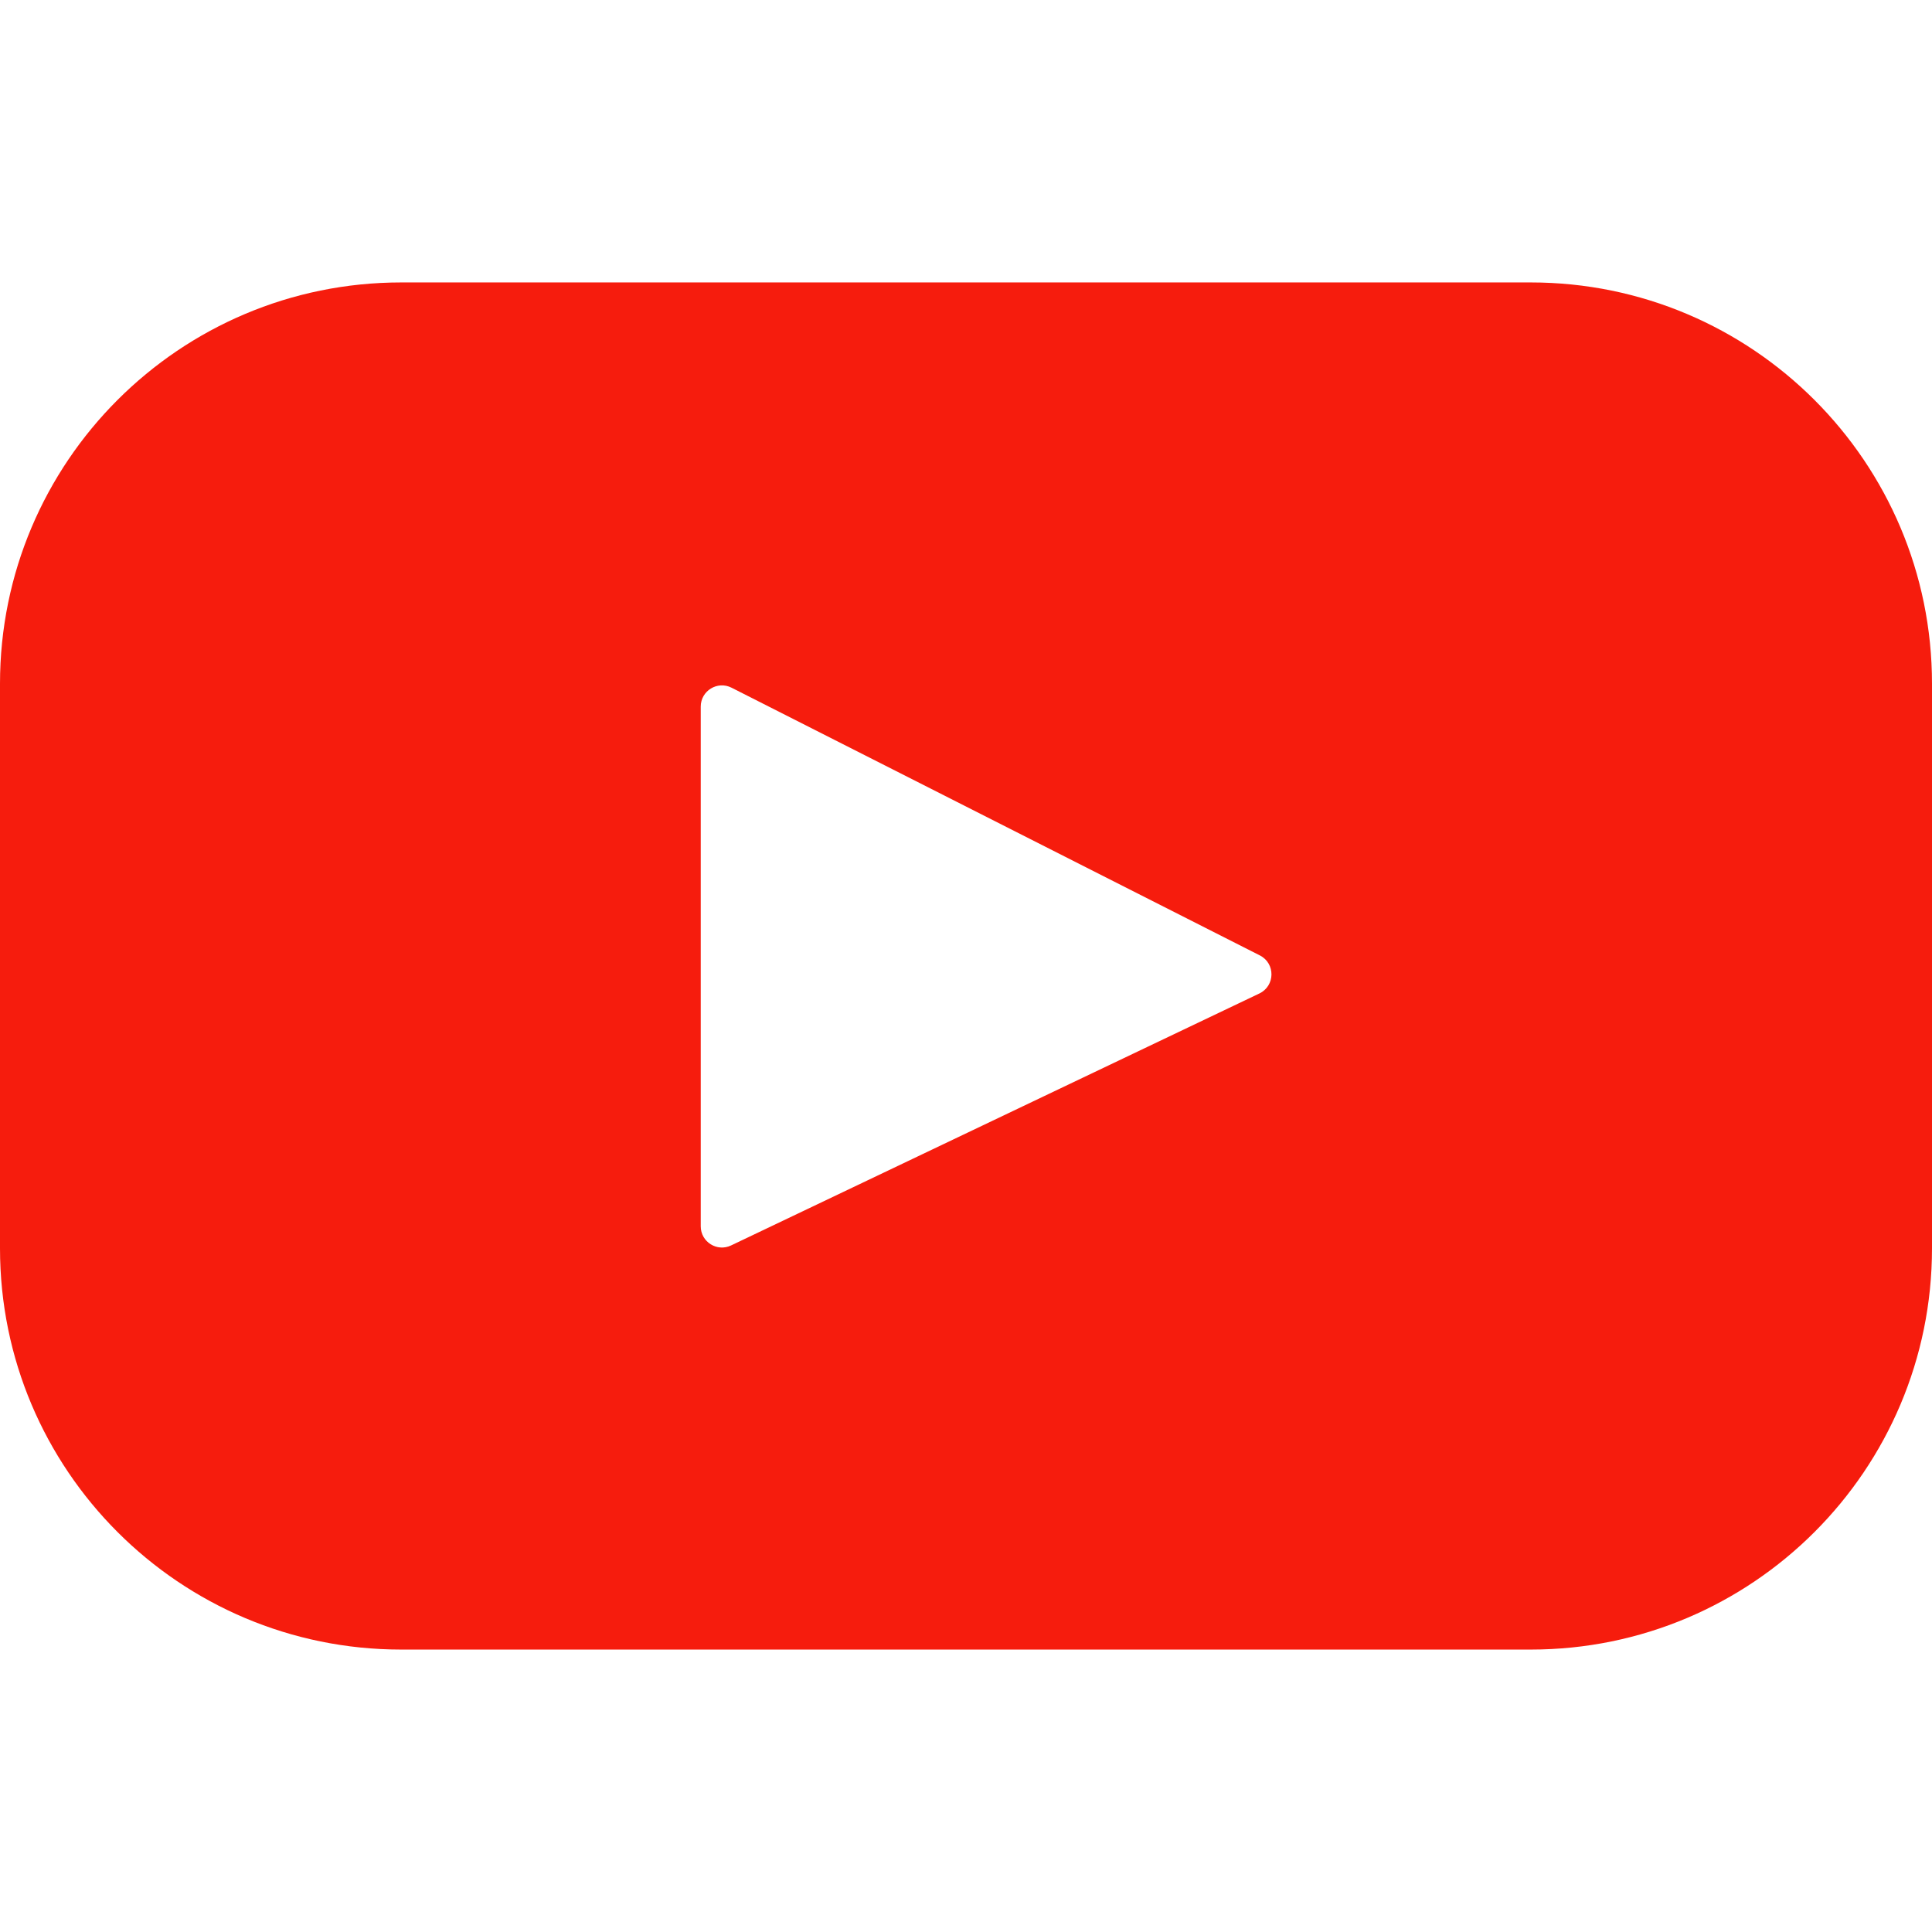
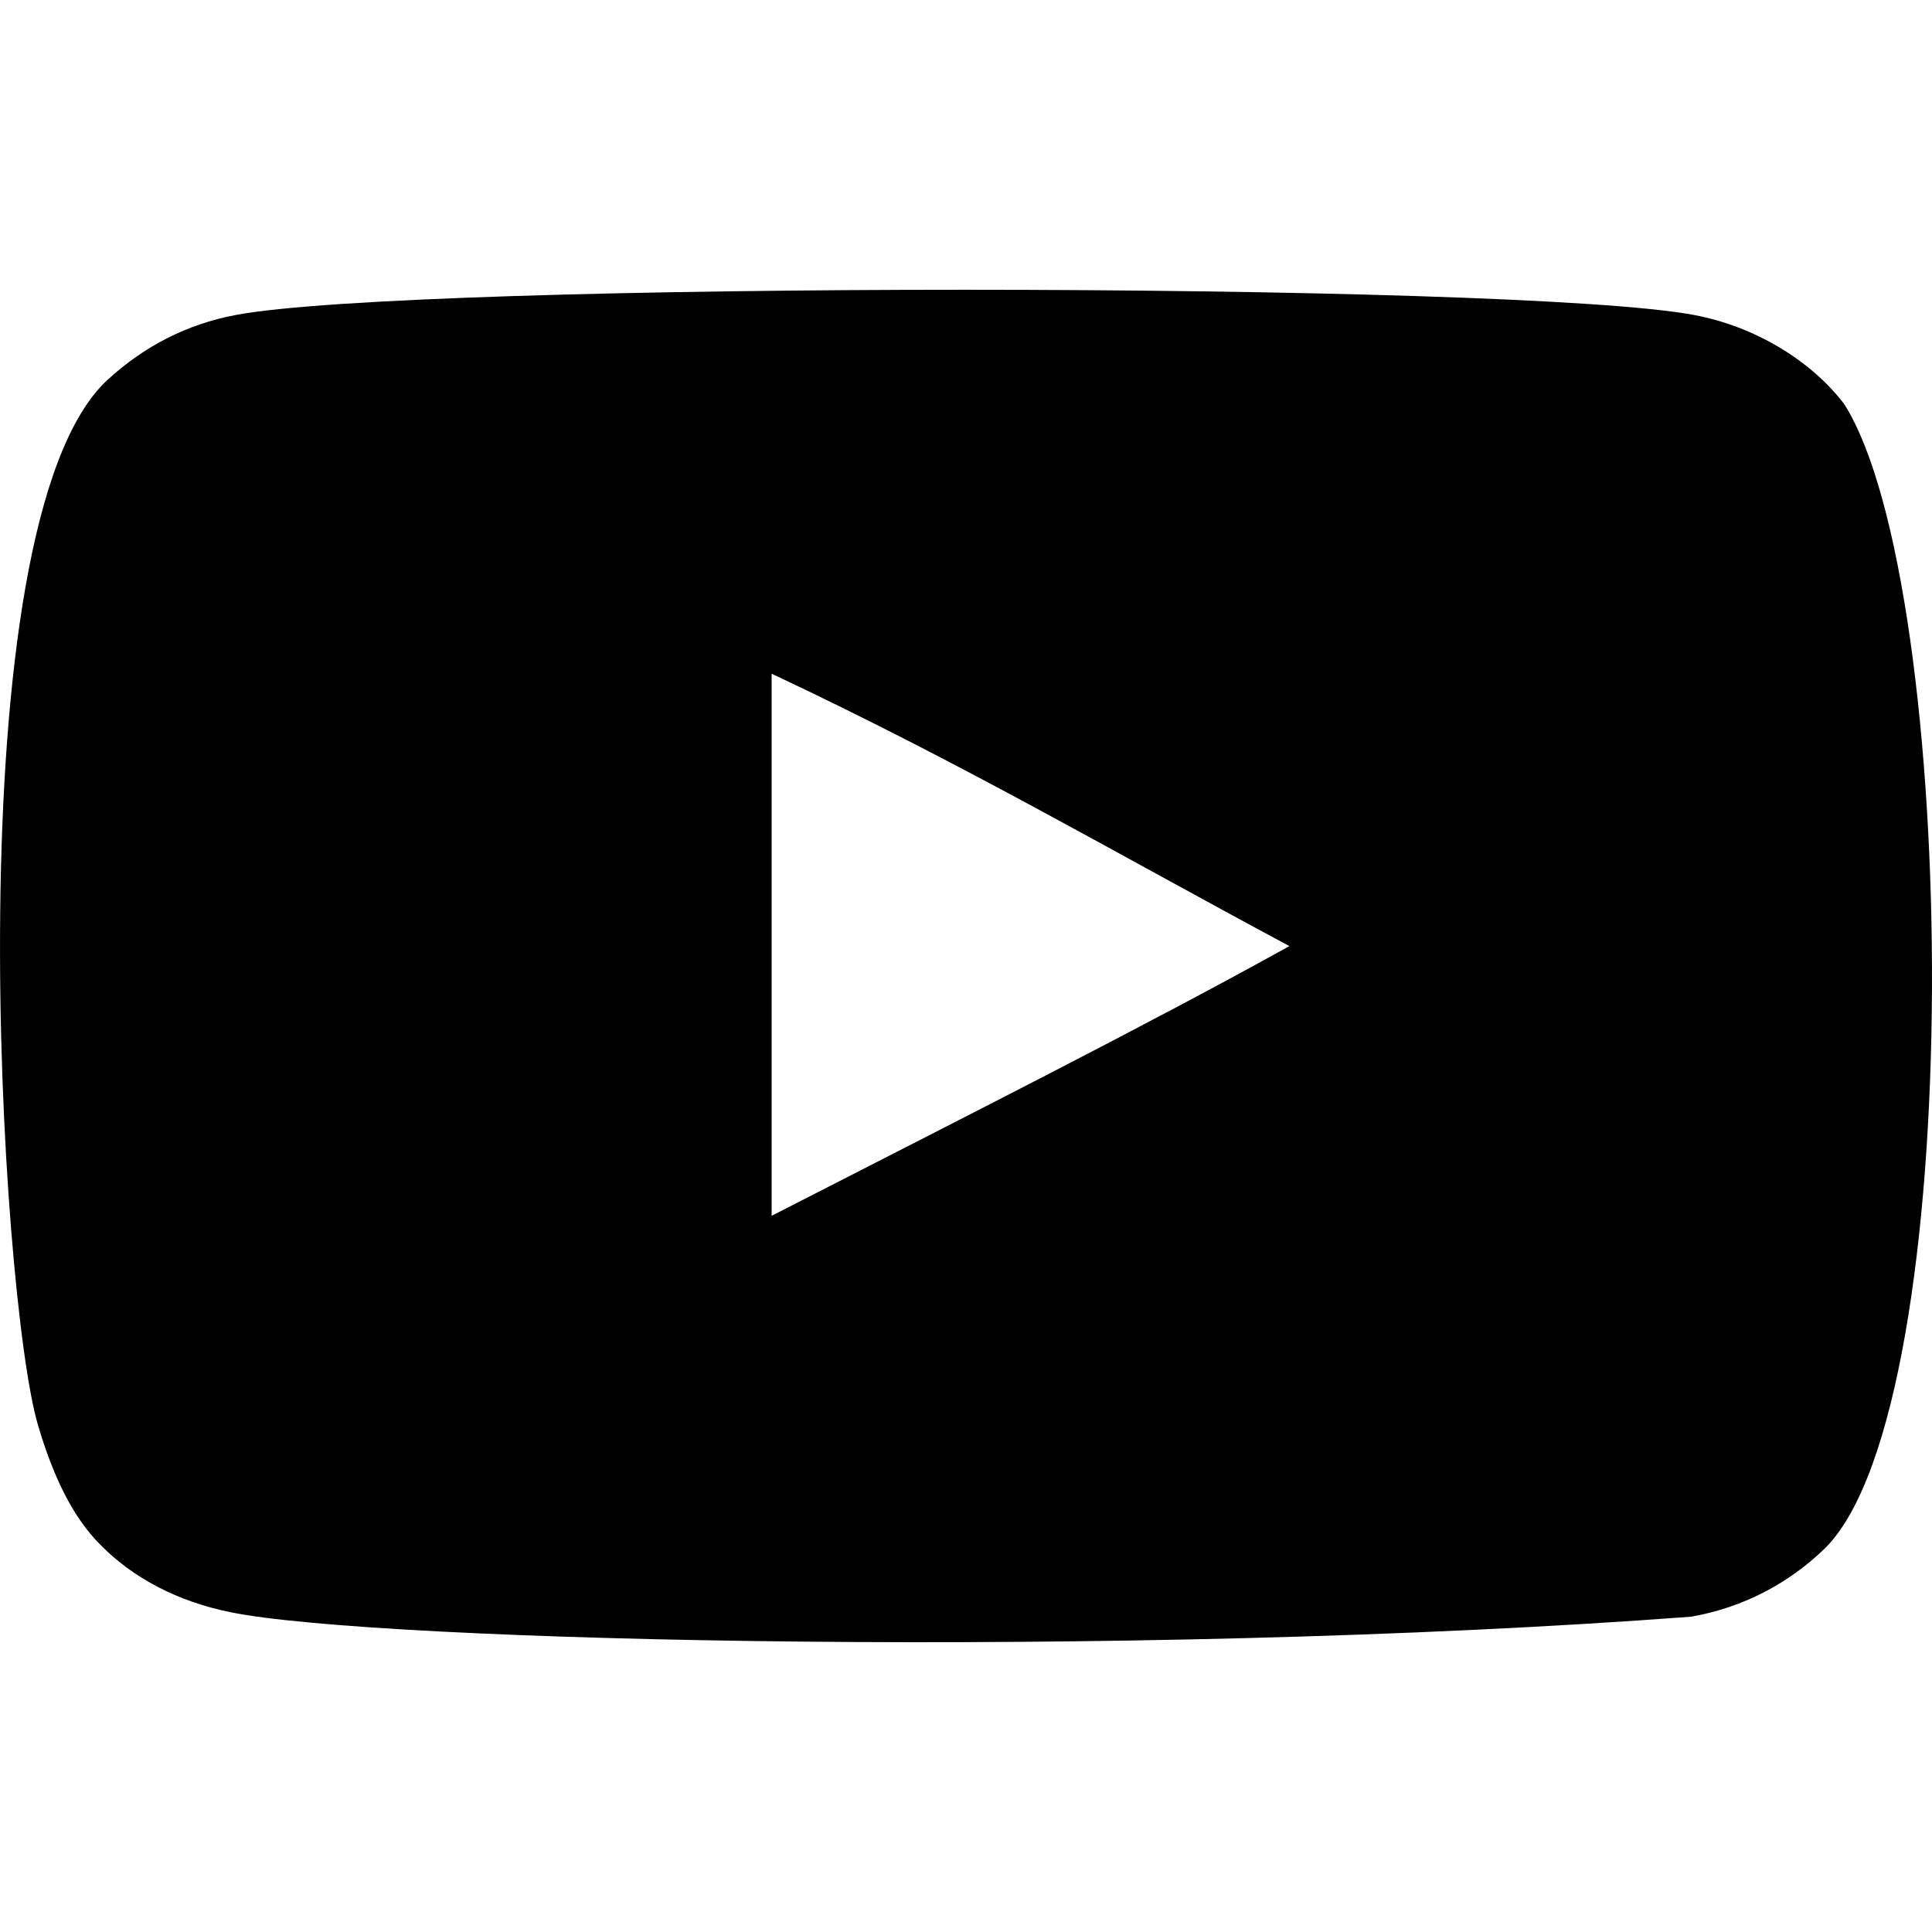
- <svg xmlns="http://www.w3.org/2000/svg" height="800px" width="800px" version="1.1" id="Layer_1" viewBox="0 0 461.001 461.001" xml:space="preserve">
-   <g>
-     <path style="fill:#F61C0D;" d="M365.257,67.393H95.744C42.866,67.393,0,110.259,0,163.137v134.728   c0,52.878,42.866,95.744,95.744,95.744h269.513c52.878,0,95.744-42.866,95.744-95.744V163.137   C461.001,110.259,418.135,67.393,365.257,67.393z M300.506,237.056l-126.06,60.123c-3.359,1.602-7.239-0.847-7.239-4.568V168.607   c0-3.774,3.982-6.22,7.348-4.514l126.06,63.881C304.363,229.873,304.298,235.248,300.506,237.056z" />
+ <svg xmlns="http://www.w3.org/2000/svg" width="800px" height="800px" viewBox="0 -3 20 20" version="1.1">
+   <defs>
+ 
+ </defs>
+   <g id="Page-1" stroke="none" stroke-width="1" fill="none" fill-rule="evenodd">
+     <g id="Dribbble-Light-Preview" transform="translate(-300, -7442)" fill="#000000">
+       <g id="icons" transform="translate(56, 160)">
+         <path d="M251.988,7291.586 L251.988,7285.974 C253.981,7286.912 255.524,7287.817 257.348,7288.794 C255.843,7289.628 253.981,7290.565 251.988,7291.586 M263.091,7283.183 C262.747,7282.73 262.162,7282.378 261.538,7282.261 C259.705,7281.913 248.271,7281.912 246.439,7282.261 C245.939,7282.355 245.494,7282.582 245.111,7282.934 C243.5,7284.429 244.005,7292.452 244.393,7293.751 C244.557,7294.313 244.768,7294.719 245.034,7294.986 C245.376,7295.338 245.845,7295.58 246.384,7295.689 C247.893,7296.001 255.668,7296.175 261.506,7295.736 C262.044,7295.642 262.52,7295.391 262.896,7295.024 C264.386,7293.535 264.284,7285.062 263.091,7283.183" id="youtube-[#168]">
+ 
+ </path>
+       </g>
+     </g>
  </g>
</svg>
